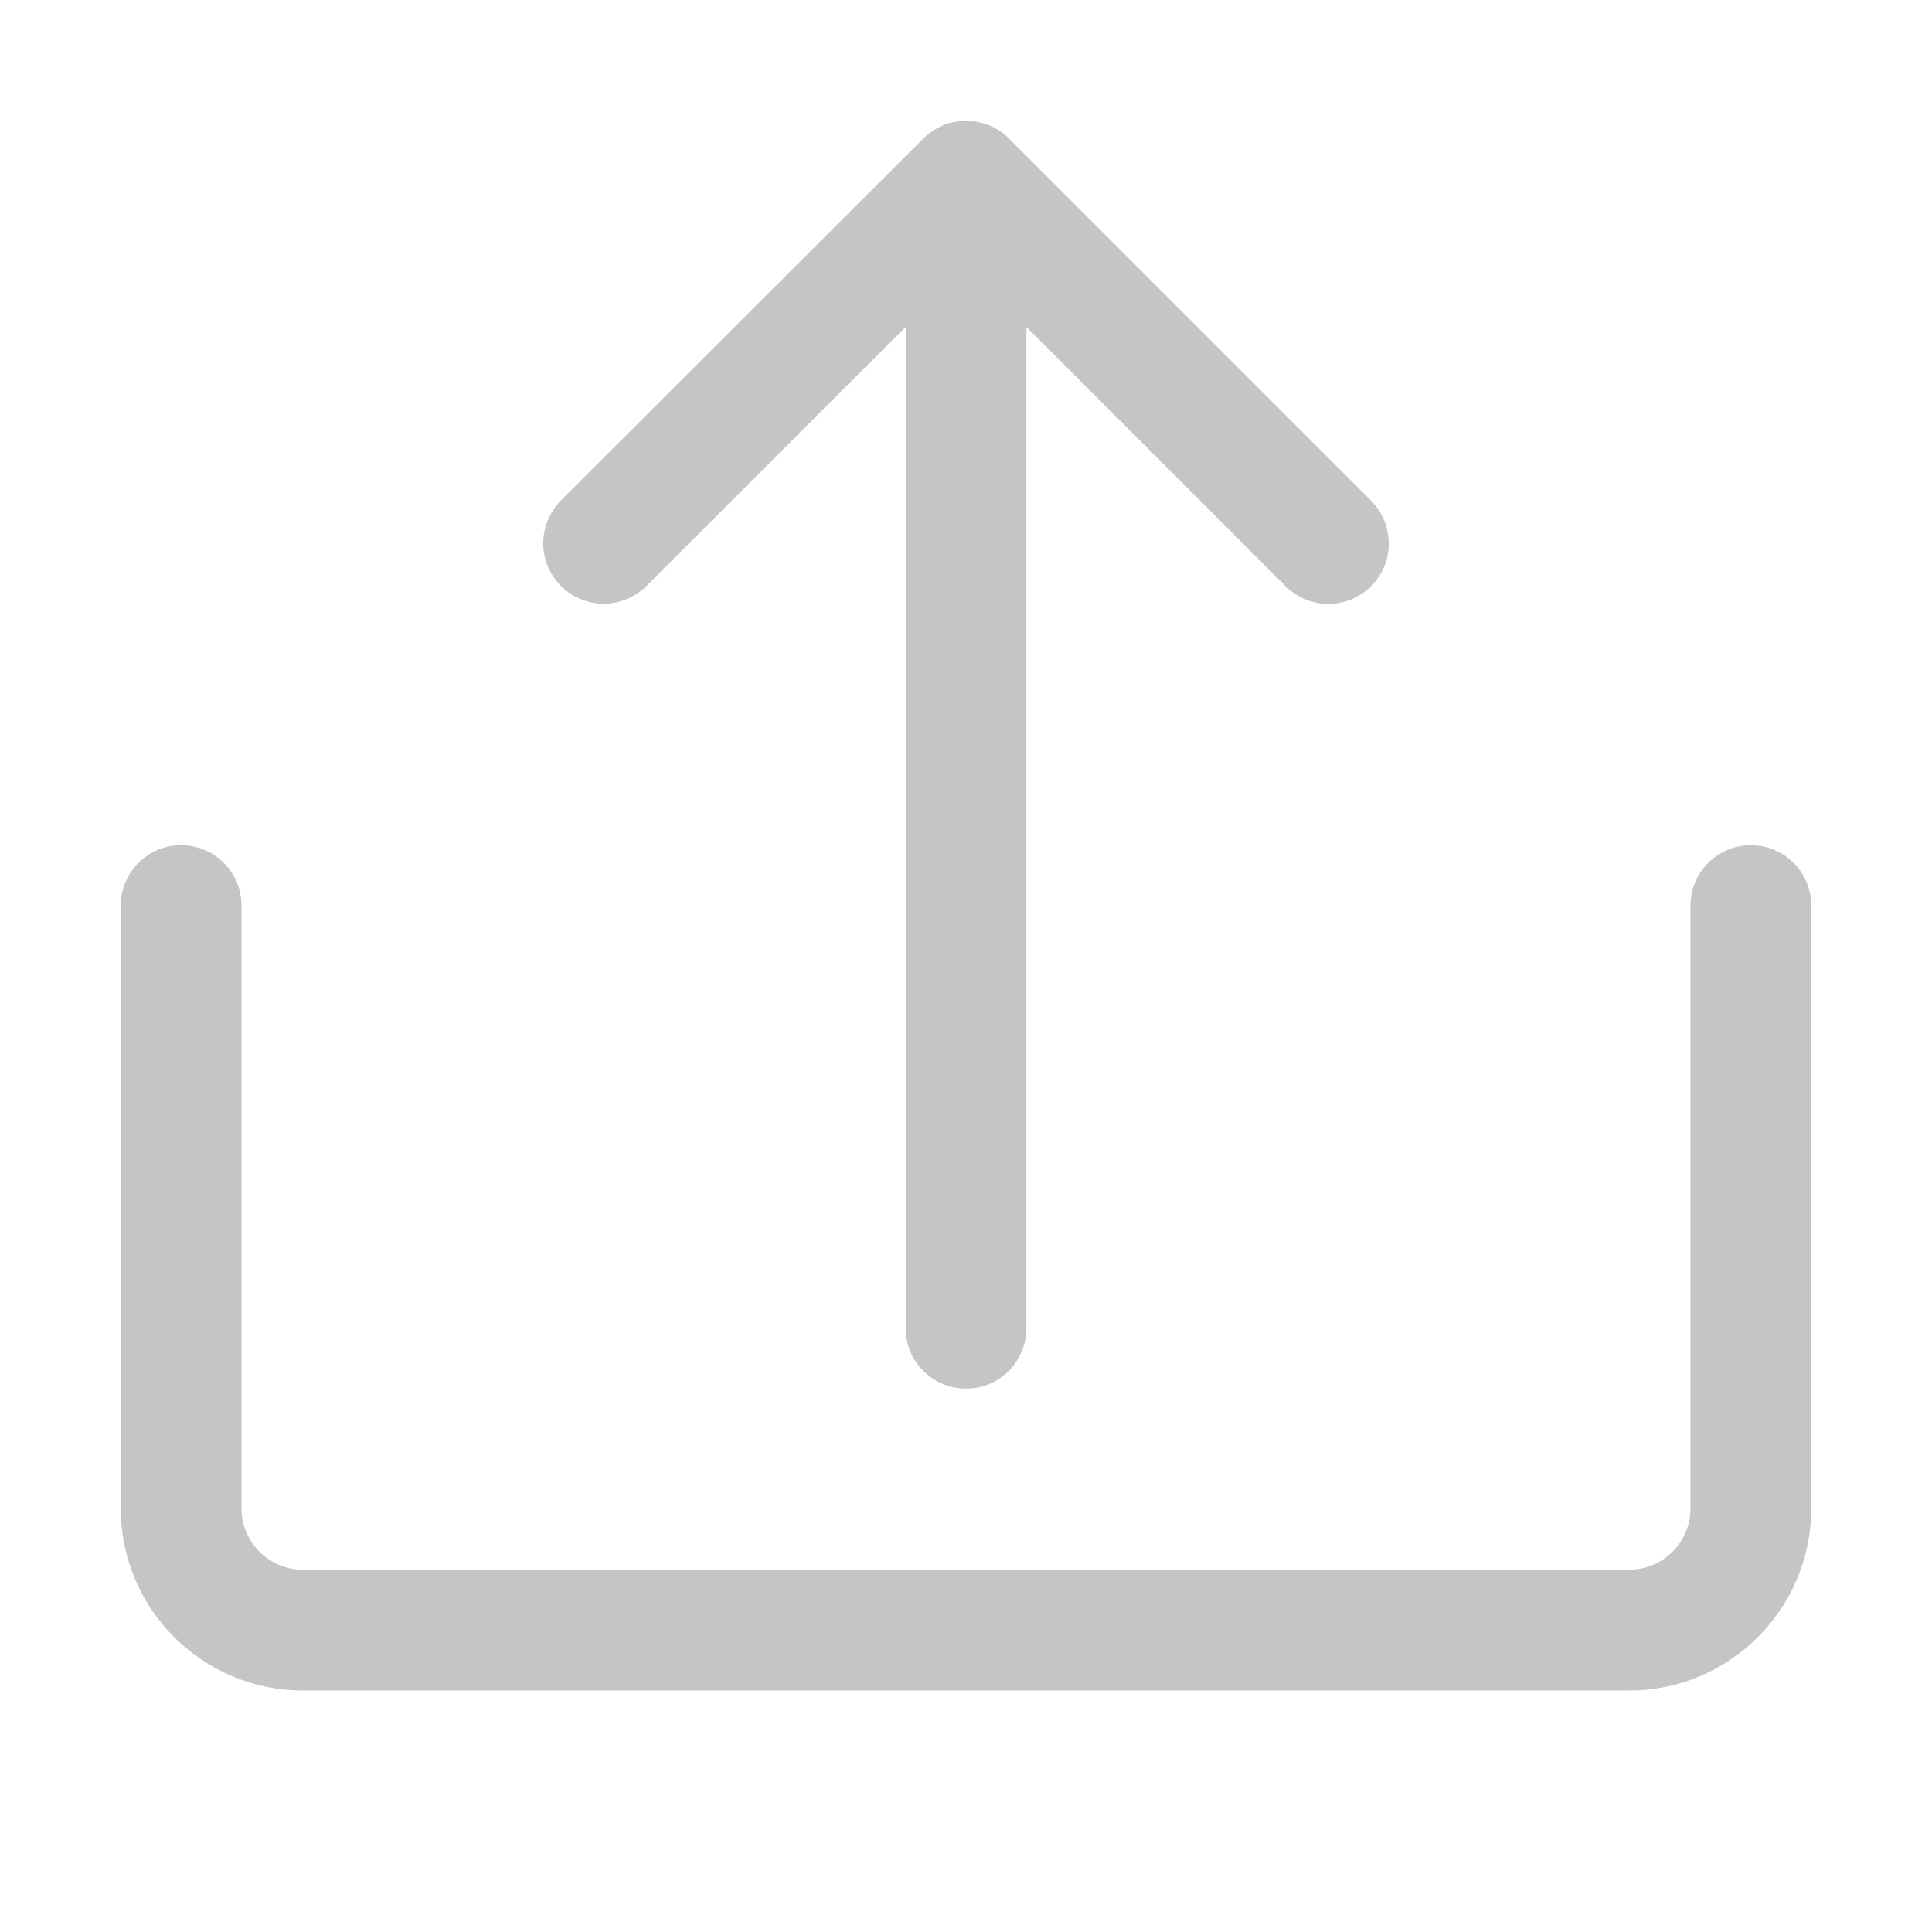
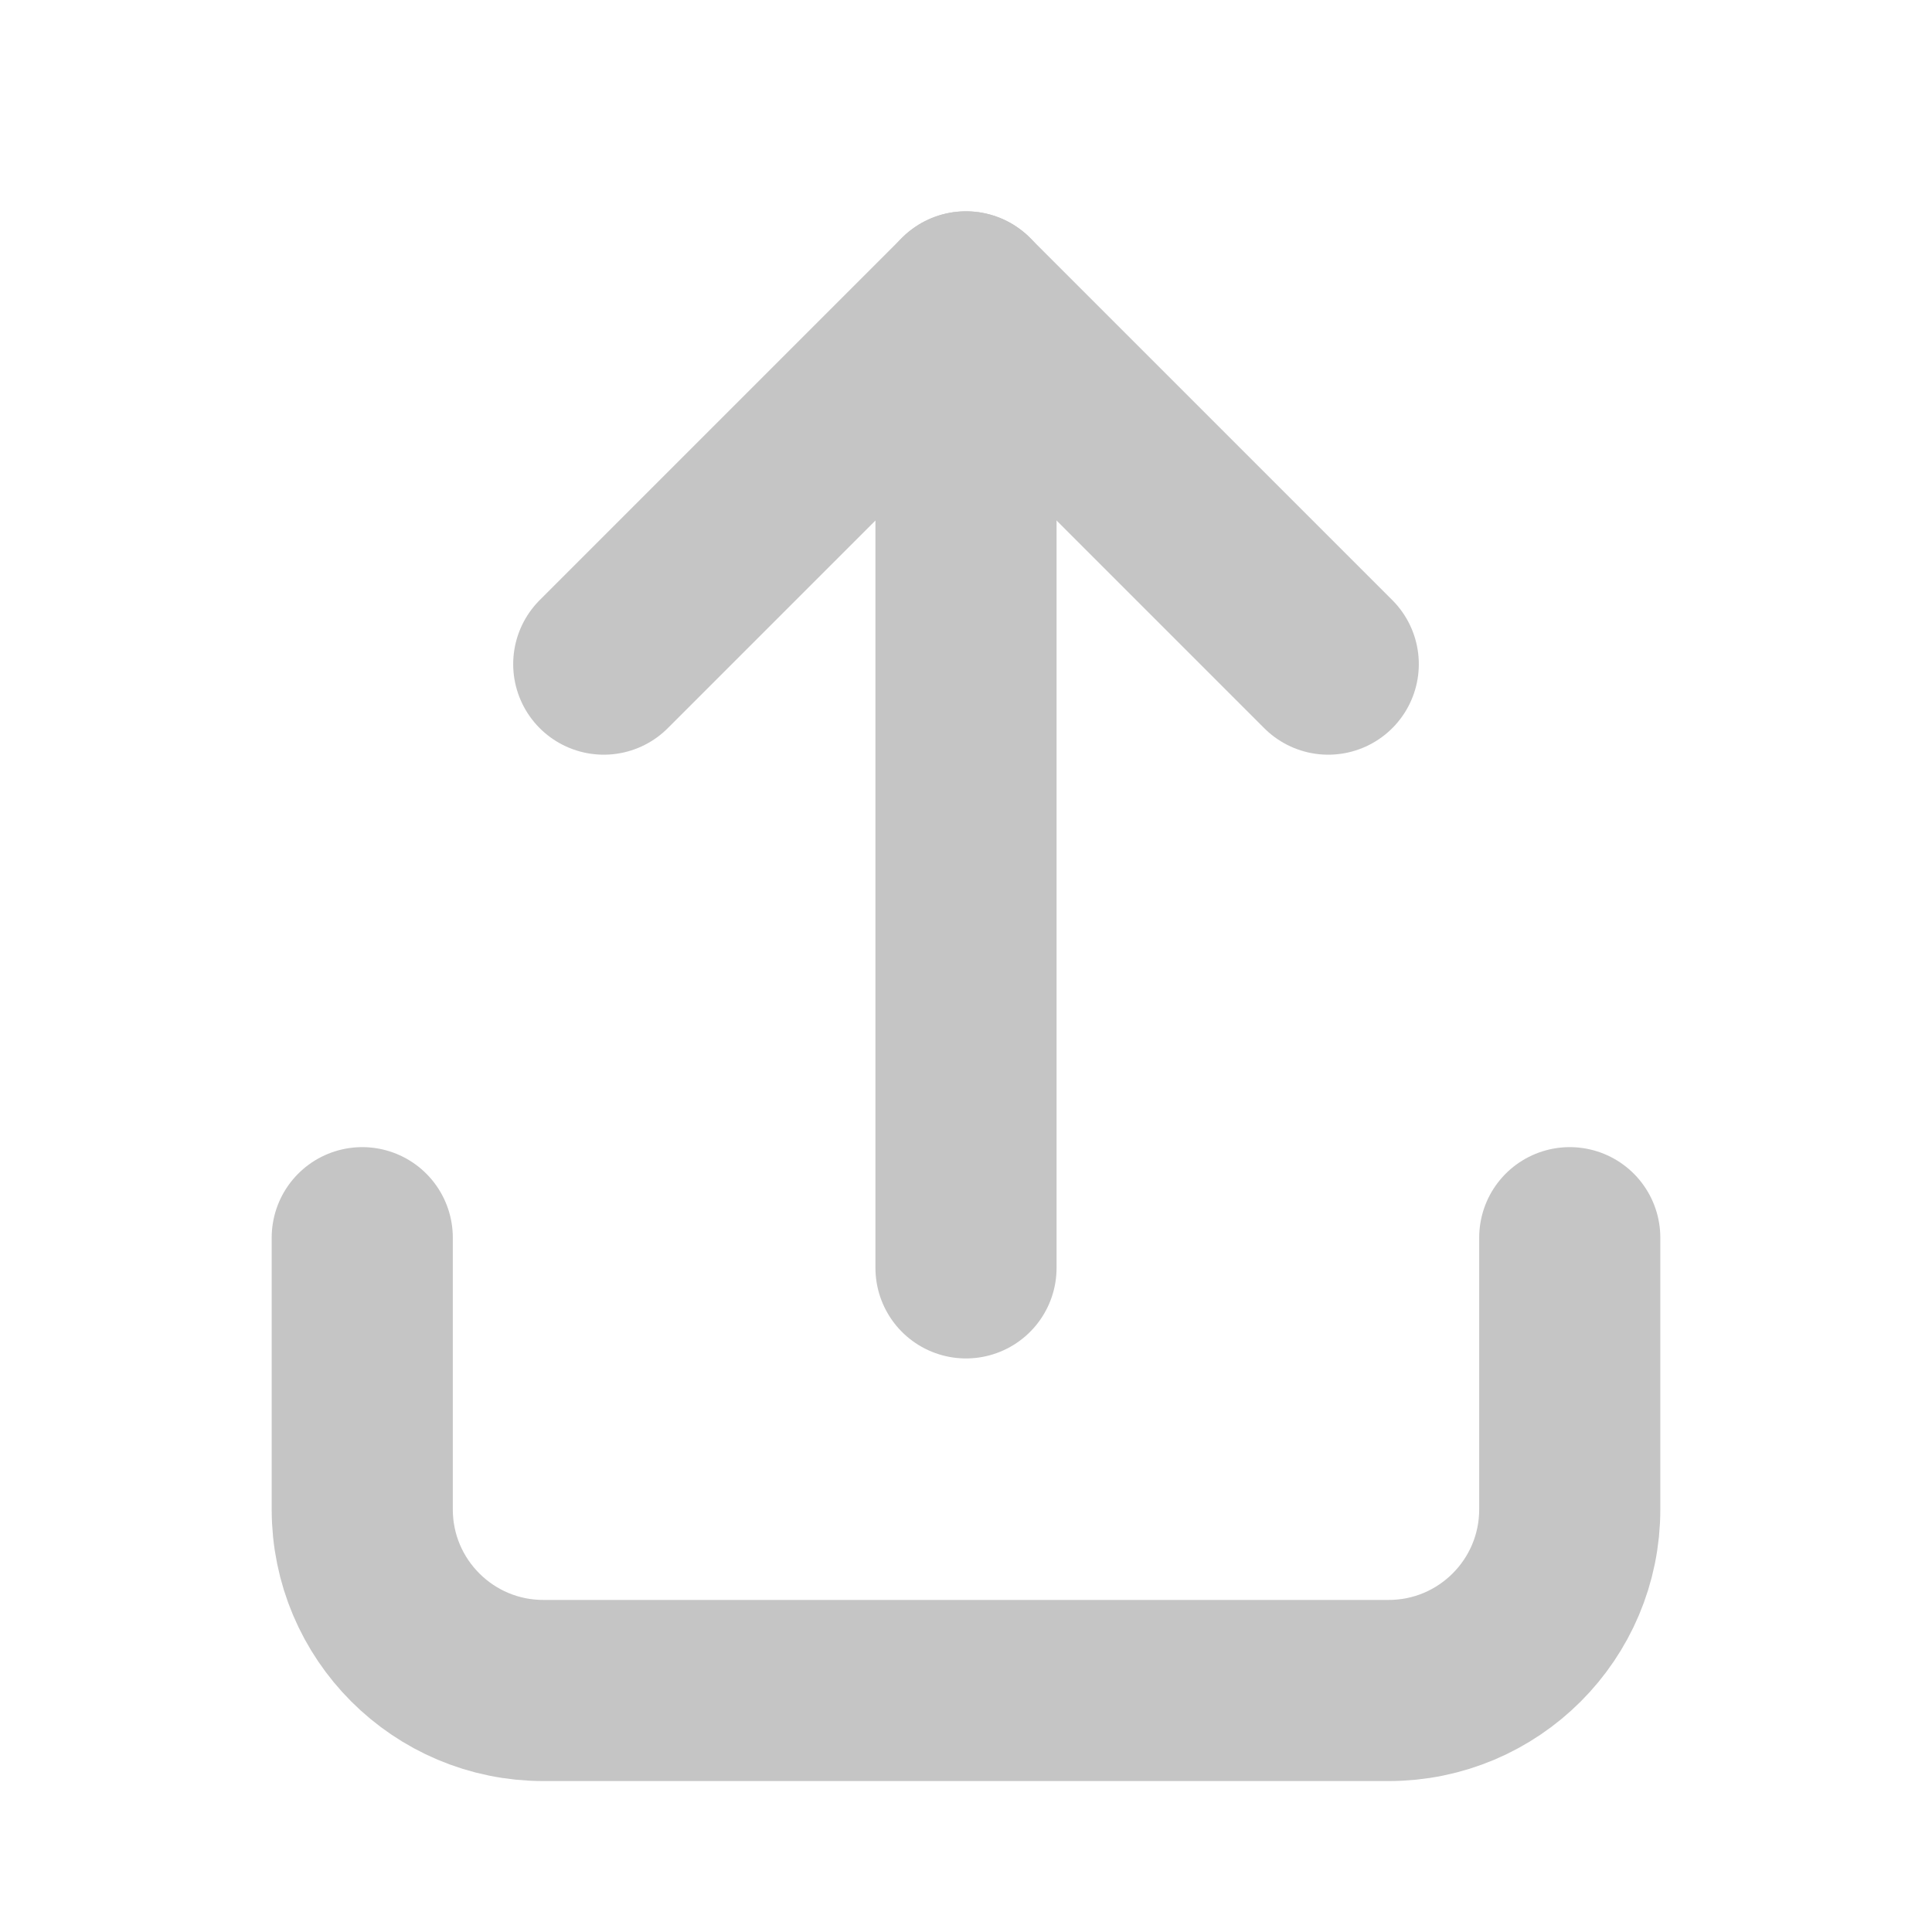
- <svg xmlns="http://www.w3.org/2000/svg" t="1540974803038" class="icon" style="" viewBox="0 0 1024 1024" version="1.1" p-id="1289" width="16" height="16">
-   <defs>
-     <style type="text/css" />
-   </defs>
-   <path d="M928 448c-17.7 0-32 14.3-32 32v319.5c0 17.9-14.6 32.5-32.5 32.5h-703c-17.9 0-32.5-14.6-32.5-32.5V480c0-17.7-14.3-32-32-32s-32 14.3-32 32v319.5c0 53.2 43.3 96.5 96.5 96.5h703c53.2 0 96.5-43.3 96.5-96.5V480c0-17.7-14.3-32-32-32z" p-id="1290" fill="#c5c5c5" />
-   <path d="M489.4 73.4c0.4-0.4 0.8-0.7 1.2-1.1l0.4-0.4c0.2-0.2 0.5-0.4 0.7-0.6 0.2-0.2 0.4-0.3 0.6-0.4 0.2-0.2 0.5-0.4 0.7-0.5 0.2-0.1 0.4-0.3 0.6-0.4 0.2-0.2 0.5-0.3 0.7-0.5 0.2-0.1 0.4-0.2 0.6-0.4 0.3-0.2 0.5-0.3 0.8-0.5 0.2-0.1 0.3-0.2 0.5-0.3 0.3-0.2 0.6-0.3 0.9-0.5 0.1-0.1 0.3-0.1 0.4-0.2 0.3-0.2 0.7-0.3 1-0.5 0.1-0.1 0.2-0.1 0.3-0.2 0.4-0.2 0.7-0.3 1.1-0.5 0.1 0 0.2-0.1 0.2-0.1 0.4-0.2 0.8-0.3 1.2-0.5 0.1 0 0.1 0 0.2-0.1 0.4-0.2 0.9-0.3 1.3-0.4h0.1c0.5-0.1 0.9-0.3 1.4-0.4h0.1c0.5-0.1 0.9-0.2 1.4-0.3h0.2c0.4-0.1 0.9-0.2 1.3-0.2h0.4c0.4-0.1 0.8-0.1 1.2-0.1 0.3 0 0.5 0 0.8-0.1 0.3 0 0.5 0 0.8-0.1H512.2c0.7 0 1.3 0 1.9 0.1h0.6c0.6 0 1.2 0.1 1.8 0.2h0.3c0.7 0.1 1.4 0.2 2.1 0.4 0.1 0 0.2 0 0.3 0.1 0.7 0.2 1.3 0.3 2 0.5h0.1c0.7 0.2 1.4 0.5 2.1 0.7h0.1l2.1 0.9h0.1c0.7 0.3 1.4 0.7 2 1.1 0.1 0 0.1 0.1 0.2 0.1 1.6 0.9 3.2 2 4.6 3.2 0.2 0.2 0.4 0.4 0.6 0.5 0.2 0.2 0.4 0.3 0.6 0.5 0.2 0.2 0.5 0.4 0.7 0.7l0.4 0.4c0.1 0.1 0.2 0.1 0.2 0.2l191.7 191.7c12.5 12.5 12.5 32.8 0 45.3s-32.8 12.5-45.3 0L544 173.3V704c0 17.7-14.3 32-32 32s-32-14.3-32-32V173.3L342.6 310.6c-12.5 12.5-32.8 12.5-45.3 0s-12.5-32.8 0-45.3L489.4 73.4z" p-id="1291" fill="#c5c5c5" />
+ <svg xmlns="http://www.w3.org/2000/svg" viewBox="0 0 16 16" width="16" height="16" fill="none" stroke="#C5C5C5" stroke-width="1.5" stroke-linecap="round" stroke-linejoin="round">
+   <path d="M3 10.25v2.25A1.5 1.5 0 0 0 4.5 14h7a1.5 1.5 0 0 0 1.5-1.5v-2.25" />
+   <path d="M8 10.5V2.5" />
+   <path d="M5 5.5 8 2.5l3 3" />
</svg>
